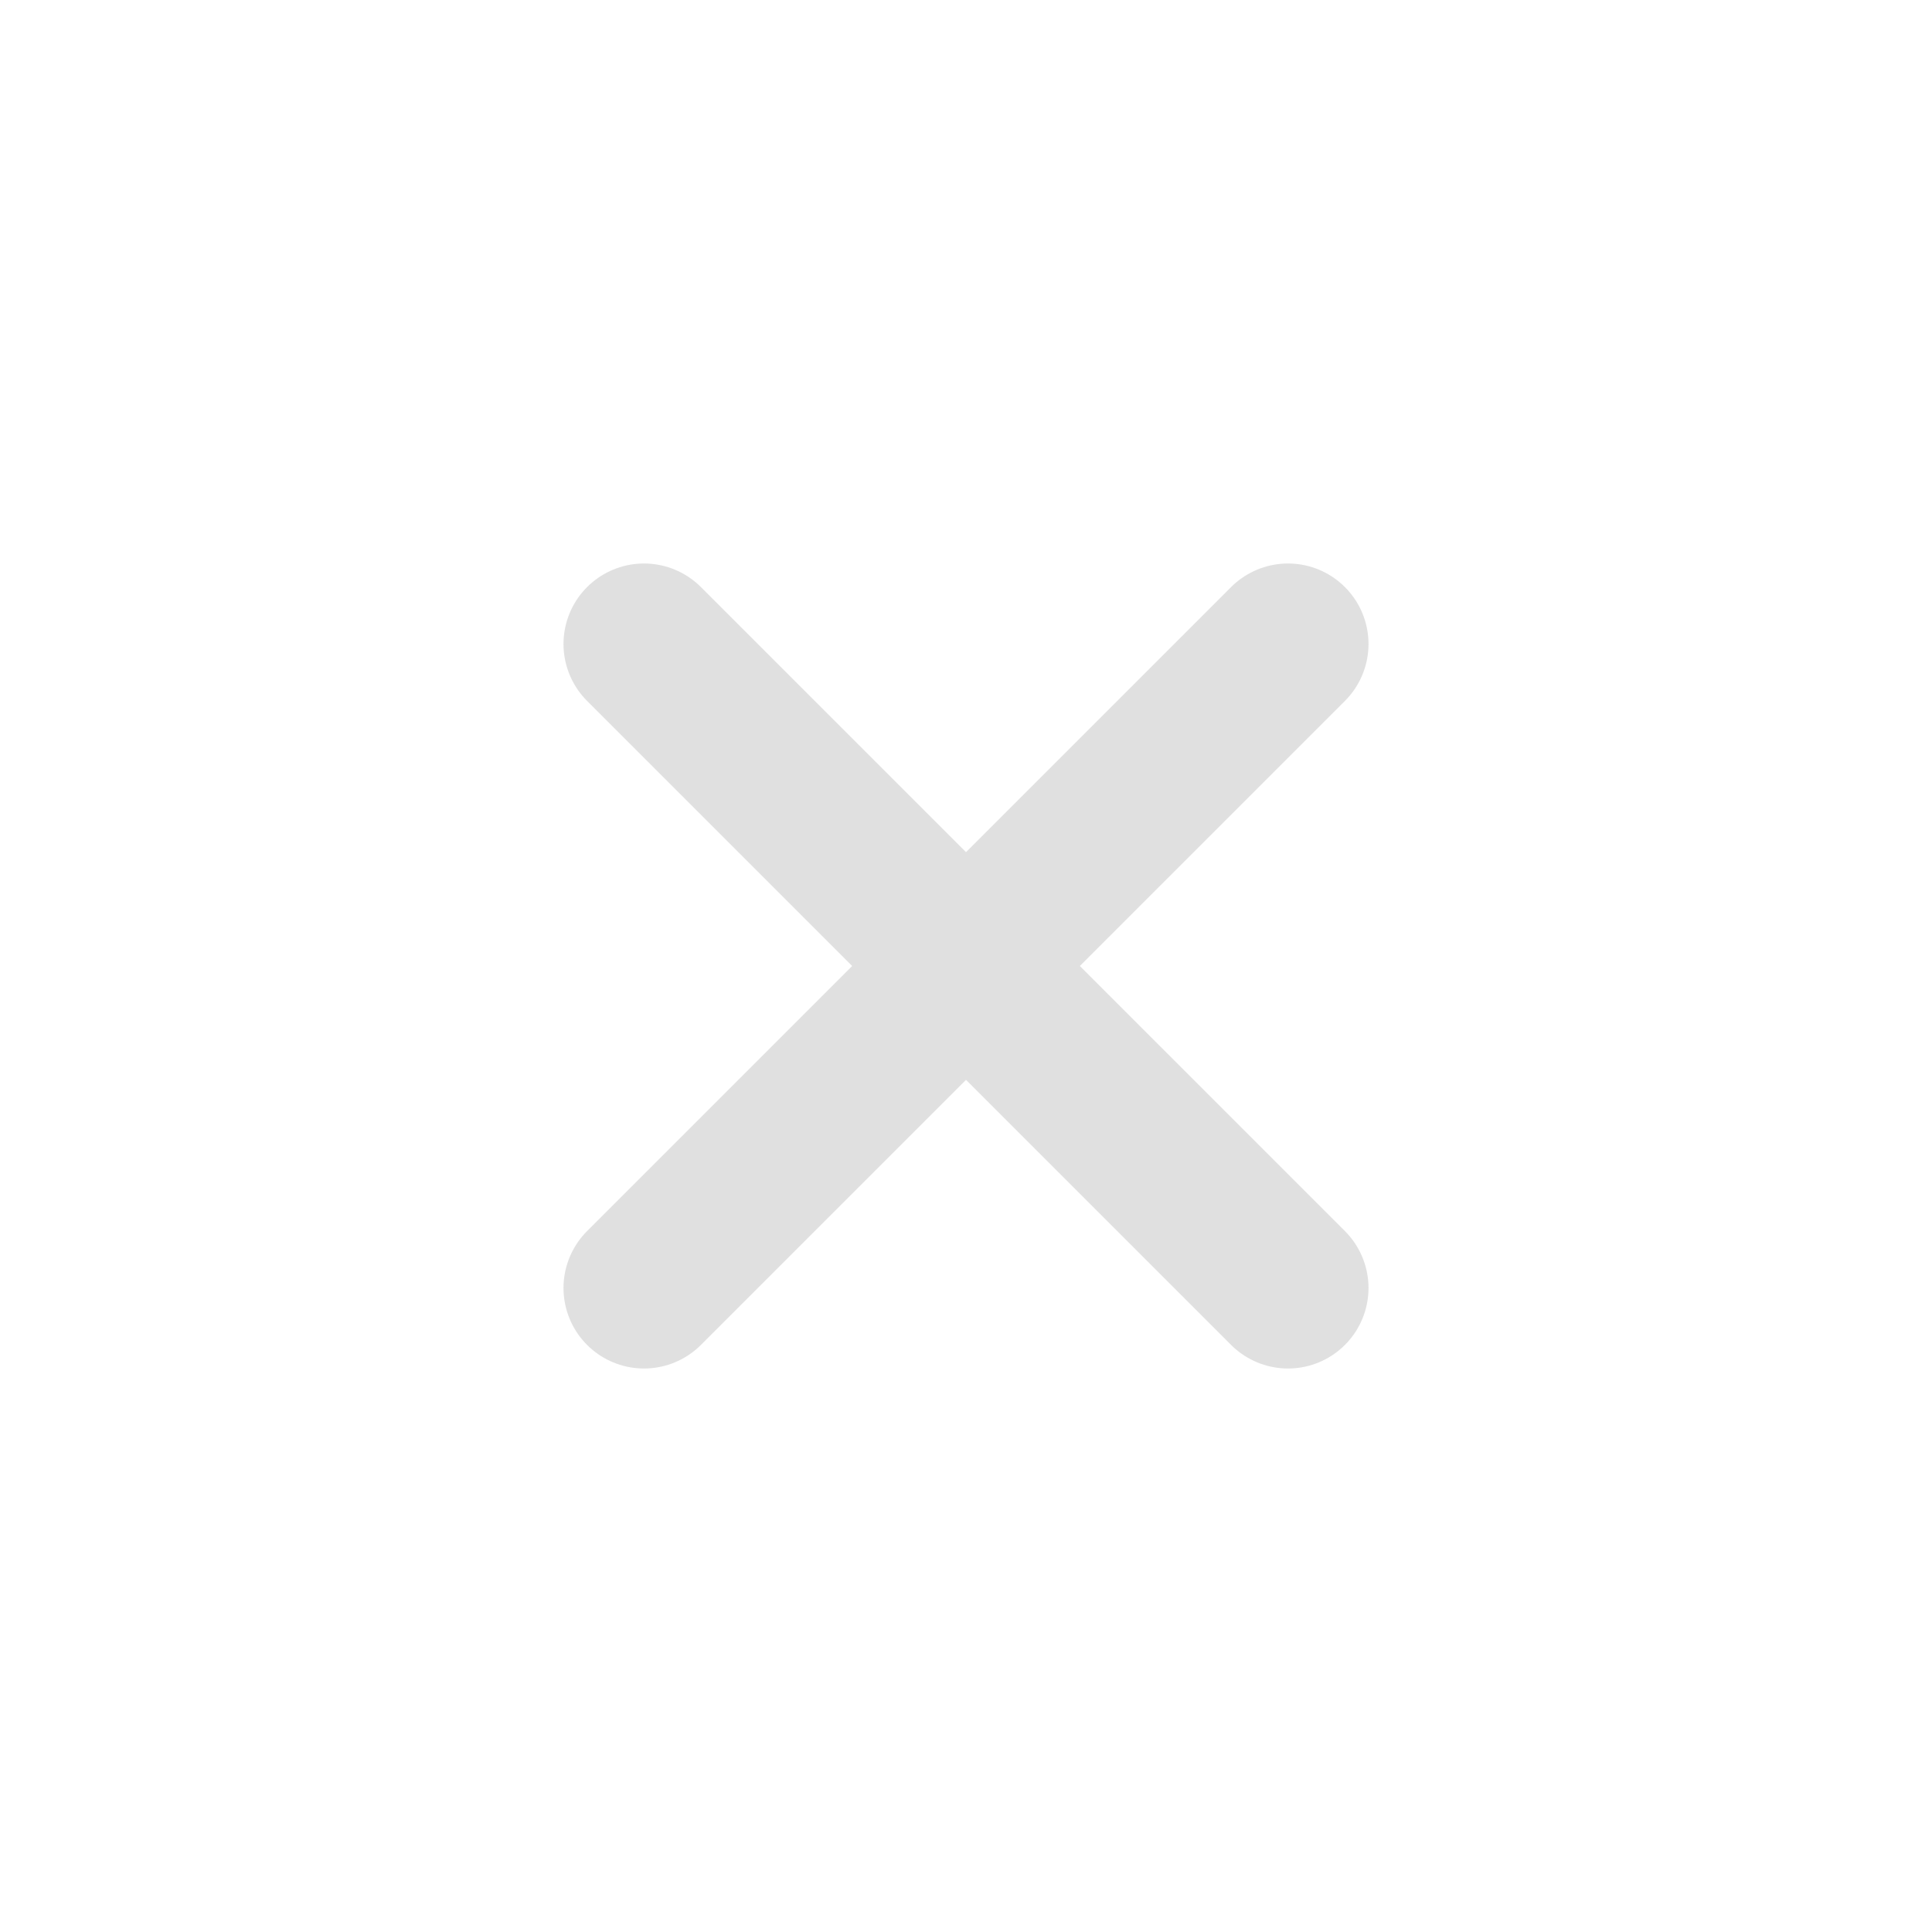
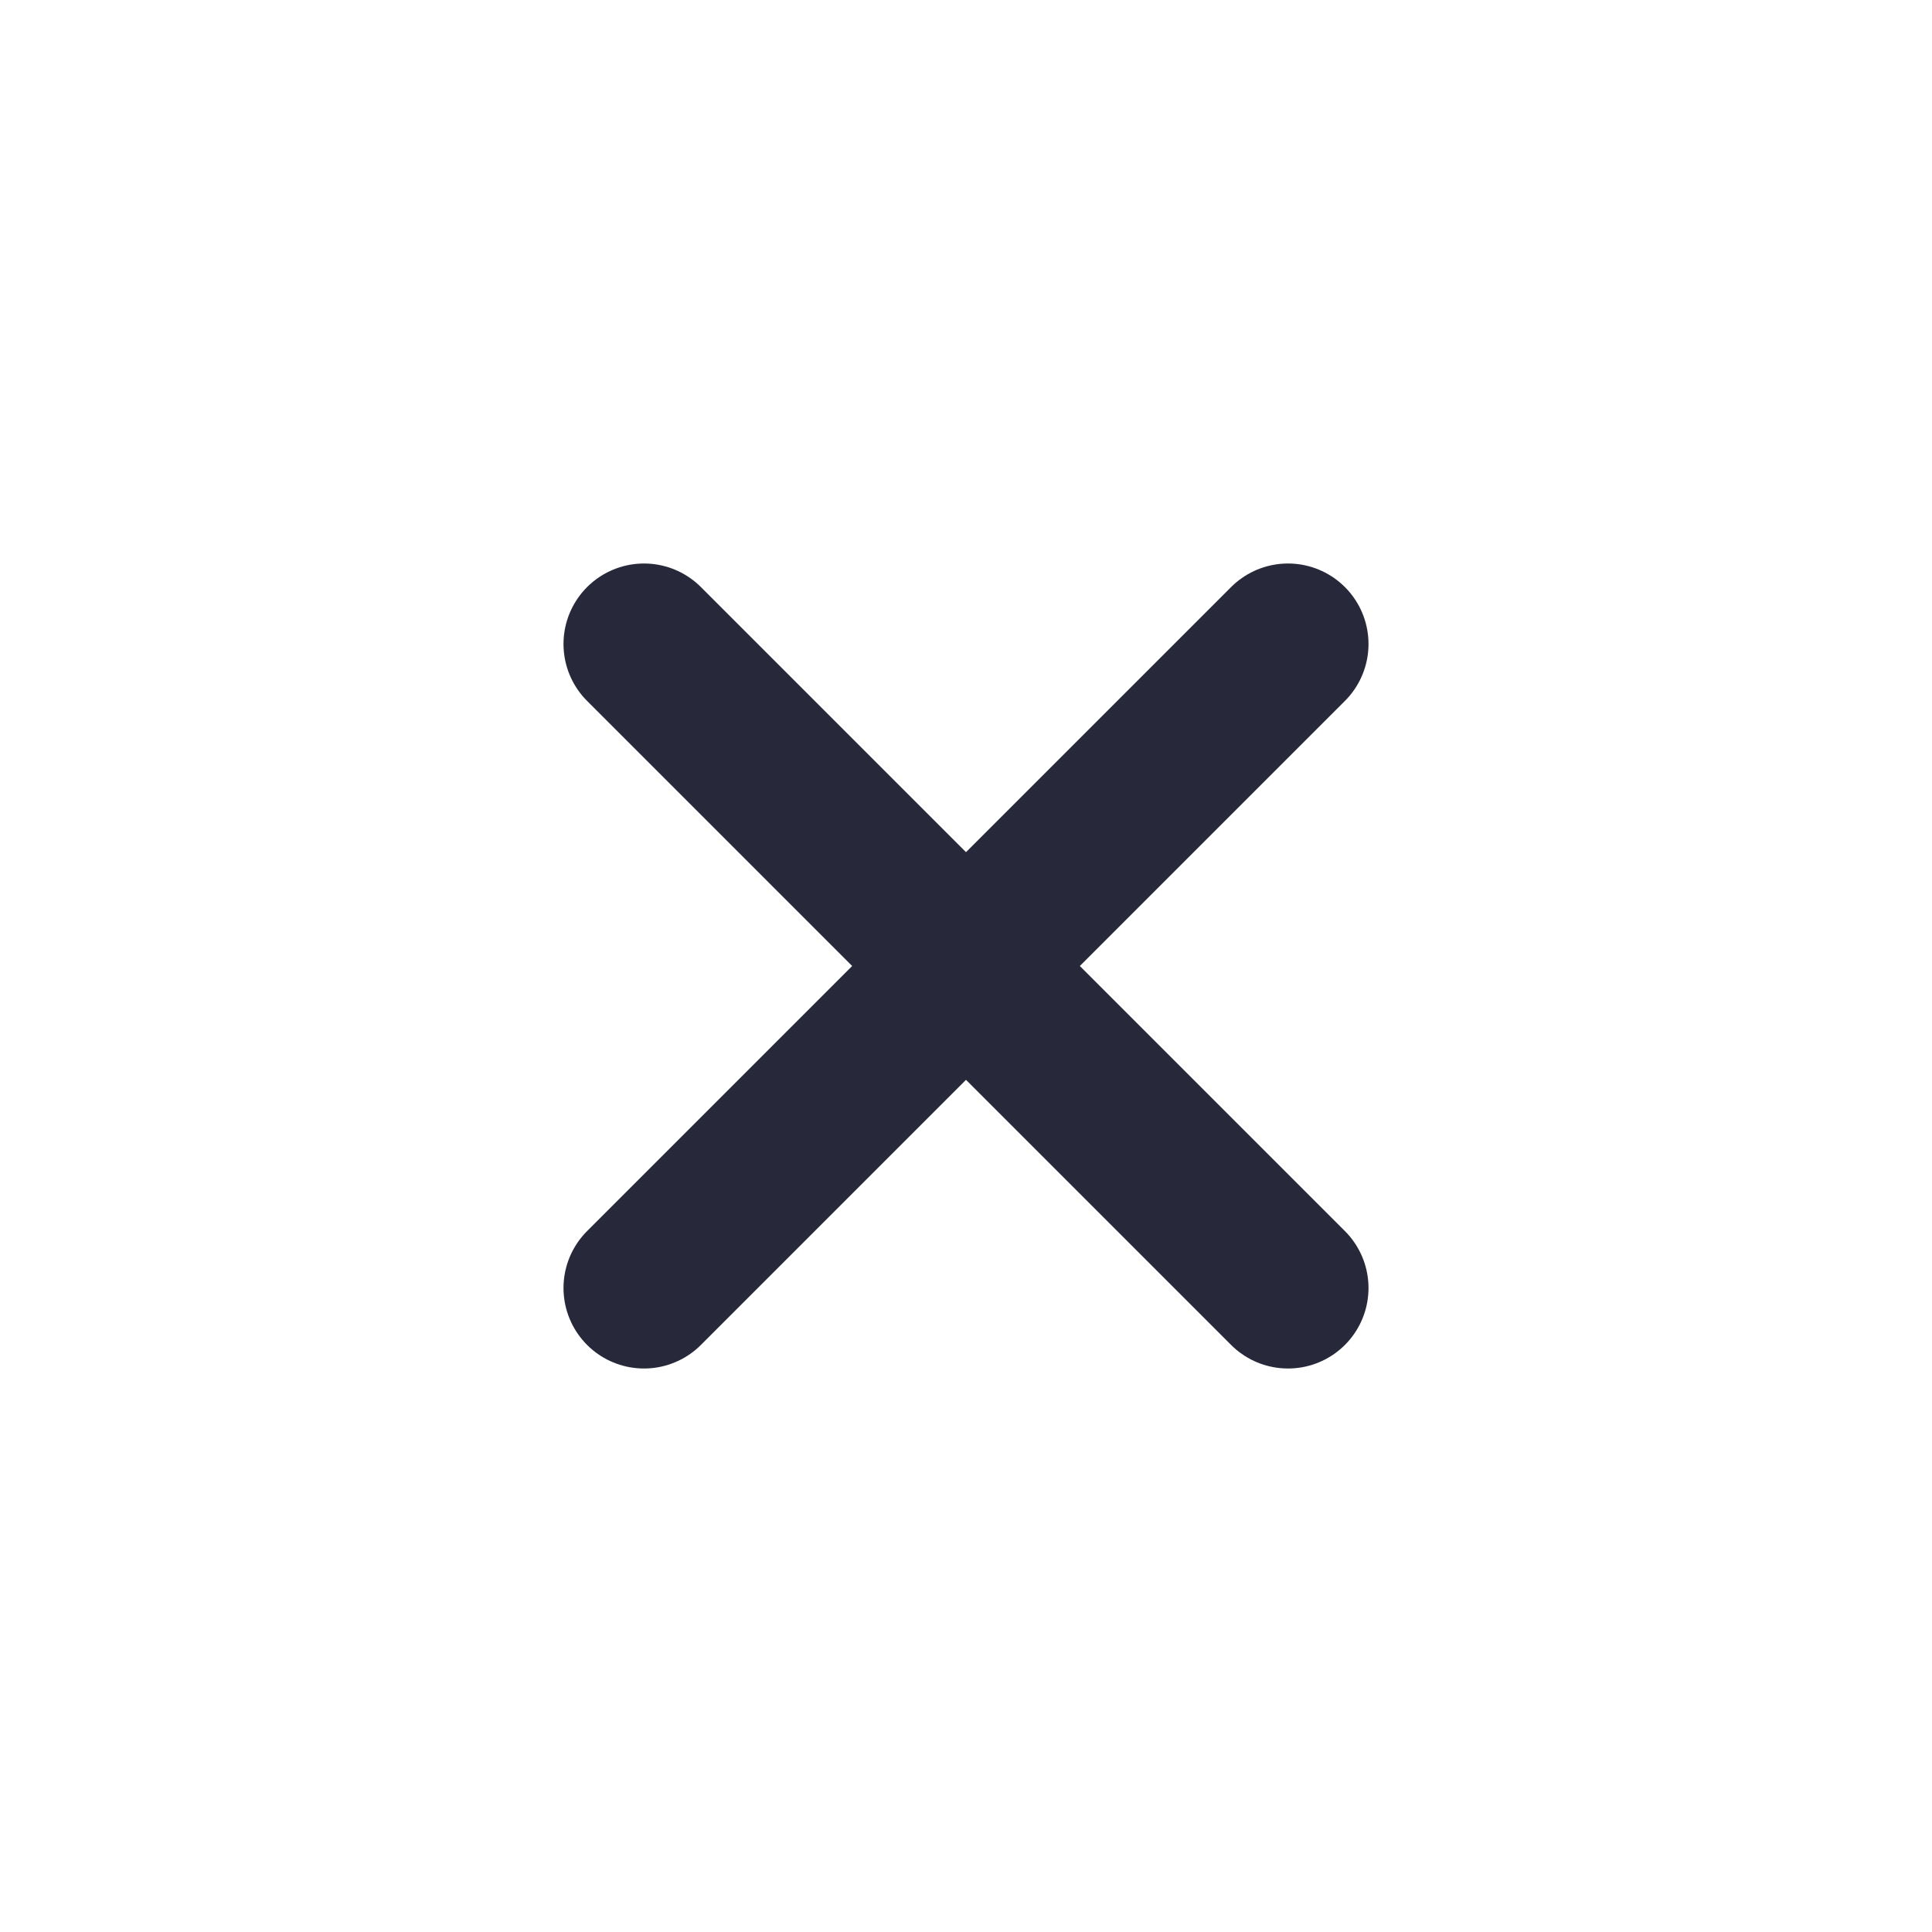
<svg xmlns="http://www.w3.org/2000/svg" width="800px" height="800px" viewBox="0 0 24 24" fill="none">
  <g id="SVGRepo_bgCarrier" stroke-width="0" />
  <g id="SVGRepo_tracerCarrier" stroke-linecap="round" stroke-linejoin="round" />
  <g id="SVGRepo_iconCarrier">
    <g id="Menu / Close_SM">
-       <path id="Vector" d="M16 16L12 12M12 12L8 8M12 12L16 8M12 12L8 16" stroke="#e0e0e0" stroke-width="2" stroke-linecap="round" stroke-linejoin="round" />
+       <path id="Vector" d="M16 16L12 12M12 12L8 8M12 12L16 8M12 12L8 16" stroke="#27293b" stroke-width="2" stroke-linecap="round" stroke-linejoin="round" />
    </g>
  </g>
</svg>
